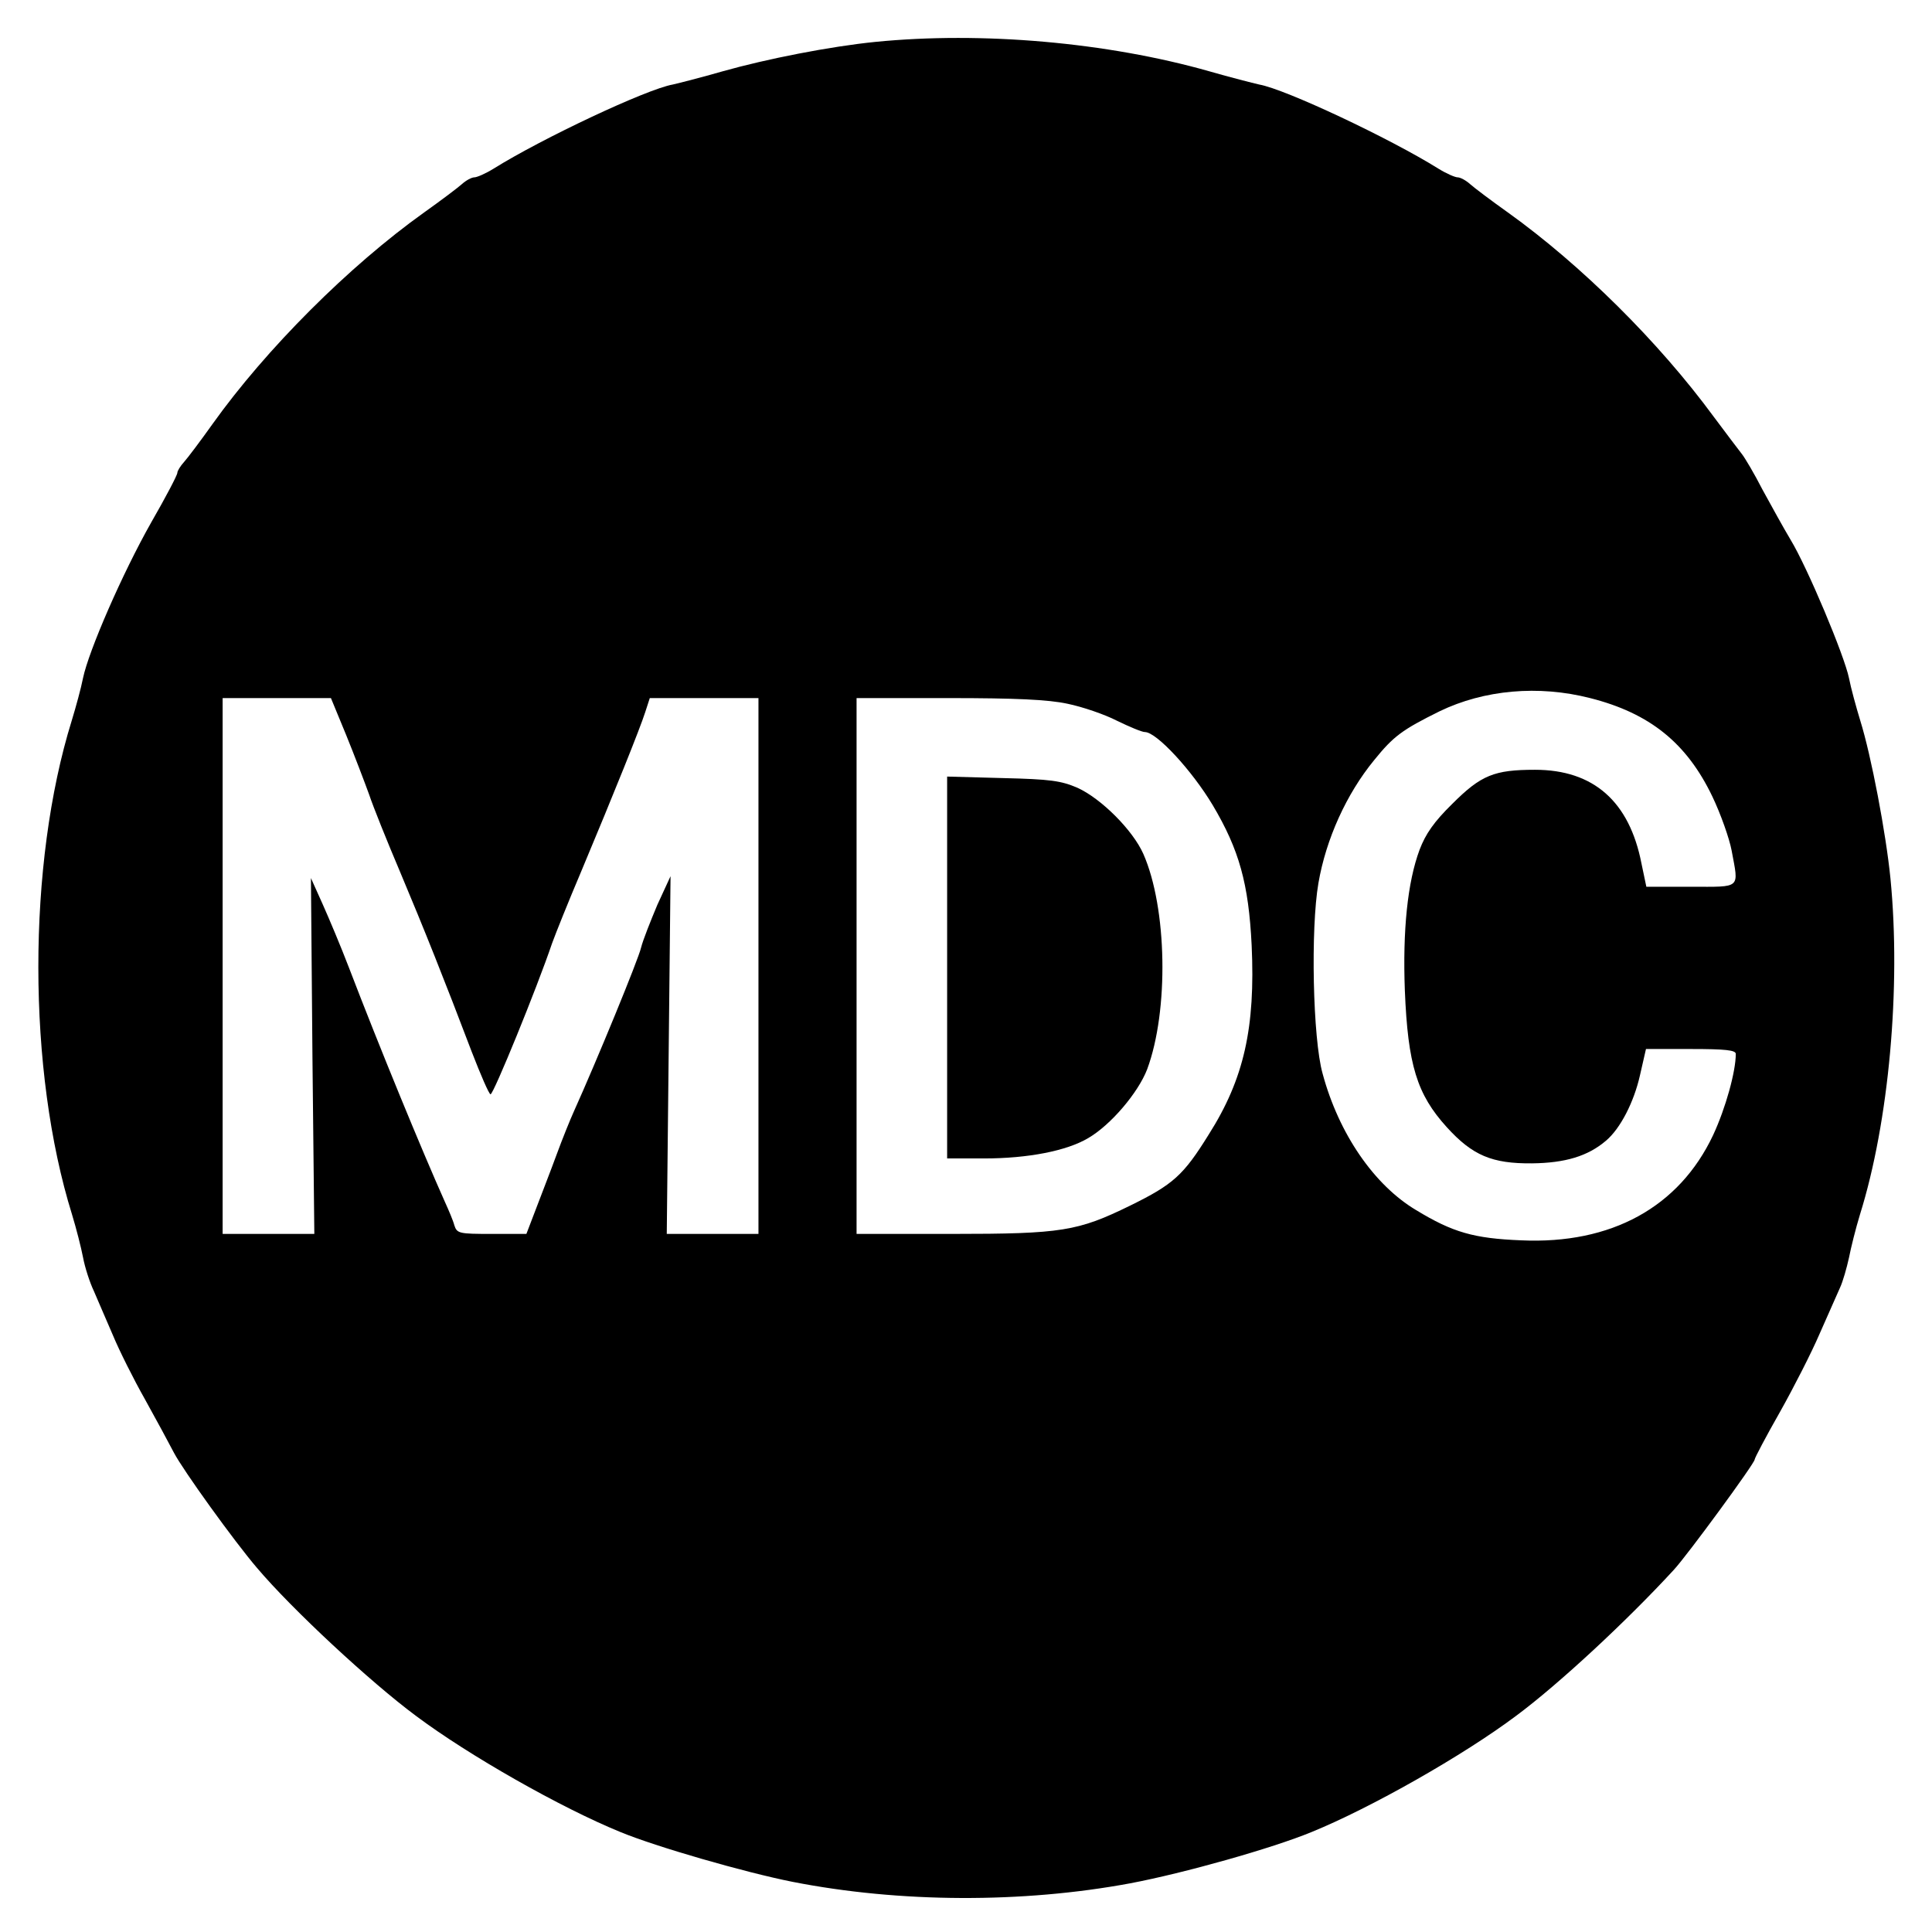
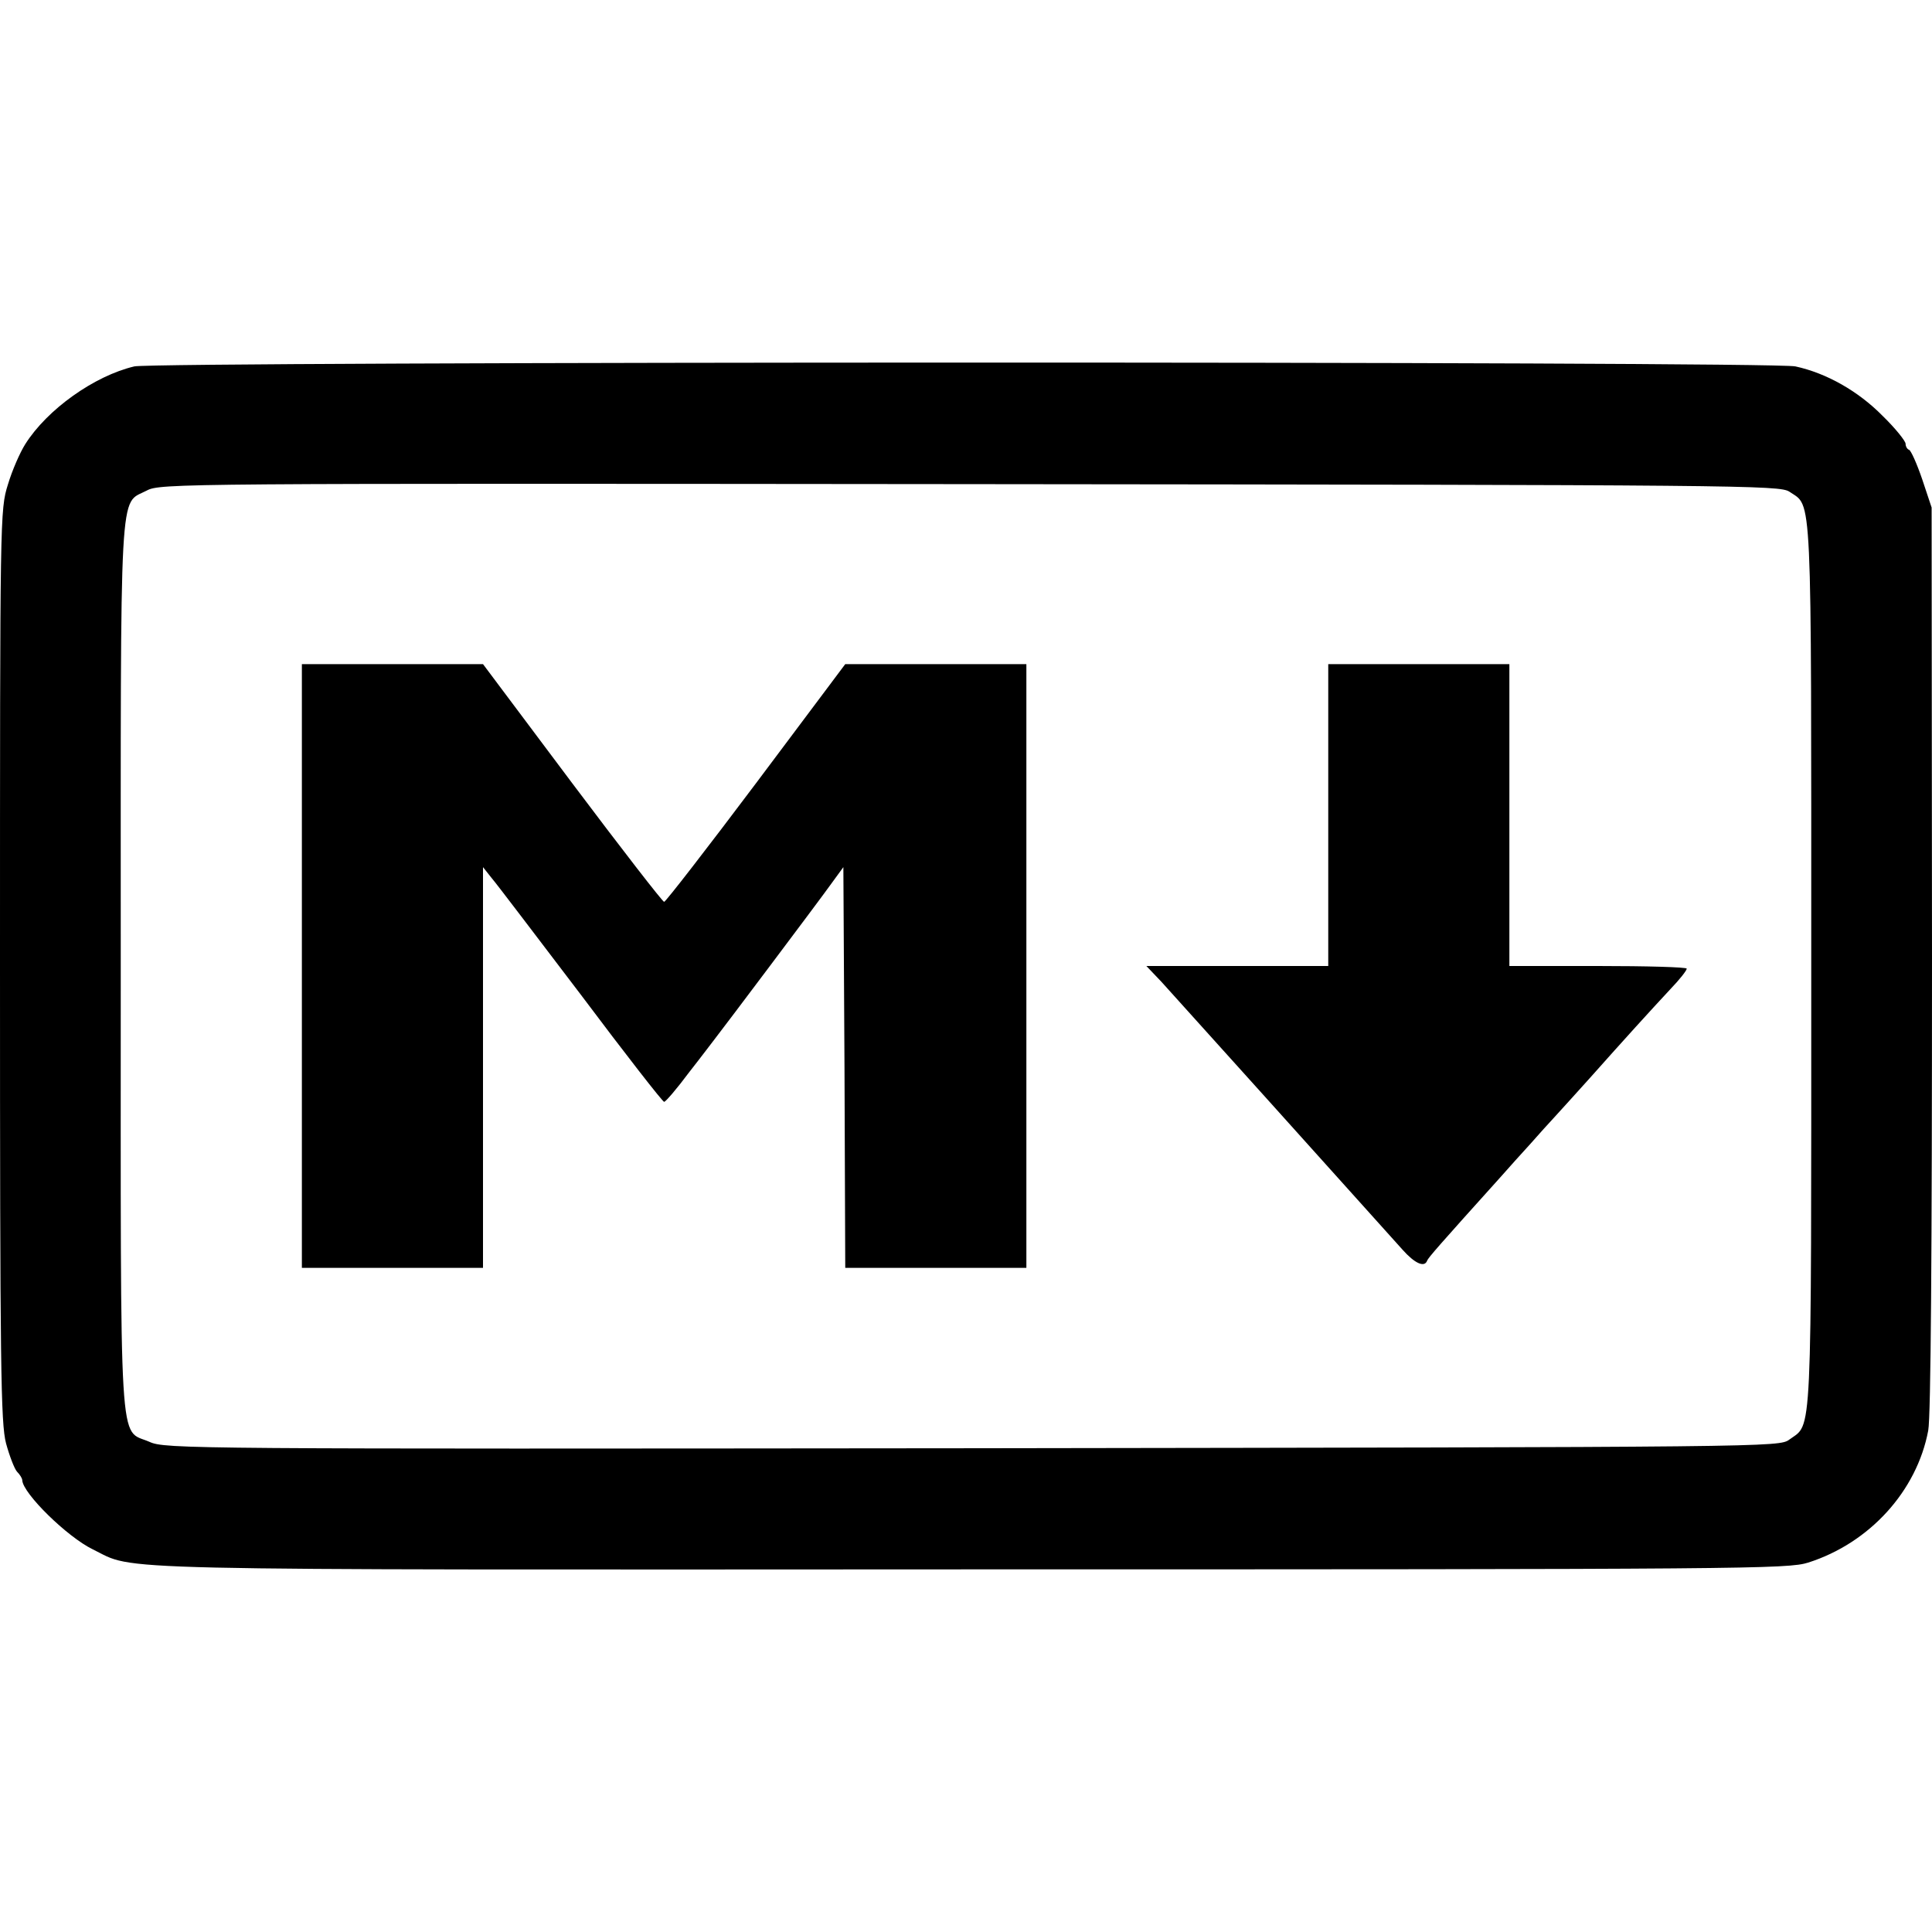
<svg xmlns="http://www.w3.org/2000/svg" version="1.0" width="512pt" height="512pt" viewBox="0 0 512 512" preserveAspectRatio="xMidYMid meet">
  <g transform="translate(0,512) scale(0.1,-0.1)" fill="#000000" stroke="none">
-     <path d="M2320 5009 c-120 -12 -288 -45 -405 -78 -55 -16 -115 -31 -132 -35 -69 -12 -347 -143 -475 -223 -21 -13 -44 -23 -51 -23 -7 0 -22 -8 -33 -18 -10 -9 -55 -43 -100 -75 -199 -142 -419 -362 -561 -561 -32 -45 -66 -90 -75 -100 -10 -11 -18 -24 -18 -29 0 -6 -31 -65 -69 -131 -77 -136 -166 -341 -181 -413 -5 -26 -19 -77 -30 -113 -118 -380 -118 -927 1 -1309 11 -36 24 -87 29 -113 5 -27 18 -67 29 -90 10 -24 33 -76 50 -116 17 -41 55 -117 85 -170 30 -54 64 -117 77 -142 24 -46 160 -235 220 -305 93 -110 301 -303 421 -392 140 -105 385 -244 542 -308 94 -39 330 -107 456 -132 285 -56 610 -57 895 -4 143 27 377 93 481 136 157 64 402 203 542 308 112 83 294 252 418 387 36 39 214 282 214 292 0 4 30 61 67 126 36 64 84 158 105 207 22 50 46 104 54 122 8 17 18 53 24 80 5 26 18 78 29 114 77 246 109 603 81 890 -12 121 -51 326 -80 419 -11 36 -25 87 -30 113 -12 59 -110 293 -155 367 -18 30 -51 90 -74 132 -22 43 -47 85 -55 95 -8 10 -41 54 -74 98 -146 199 -352 403 -546 542 -45 32 -90 66 -100 75 -11 10 -26 18 -33 18 -7 0 -30 10 -51 23 -128 80 -406 211 -475 223 -17 4 -77 19 -132 35 -271 77 -603 106 -885 78z m1894 -1739 c158 -40 256 -119 324 -261 22 -46 45 -111 51 -143 19 -103 27 -96 -108 -96 l-118 0 -13 62 c-32 164 -127 248 -282 248 -108 0 -143 -14 -219 -90 -49 -48 -71 -80 -87 -122 -32 -86 -45 -214 -39 -373 8 -197 32 -275 111 -362 68 -75 120 -97 226 -96 88 1 148 19 196 60 38 32 74 102 90 173 l16 70 119 0 c92 0 119 -3 119 -13 0 -47 -27 -144 -60 -215 -90 -191 -270 -290 -509 -279 -125 5 -181 21 -278 80 -111 66 -205 202 -248 362 -26 92 -32 384 -11 505 20 116 74 236 148 326 51 63 74 80 173 129 118 57 262 70 399 35z m-3297 -97 c22 -54 49 -125 61 -158 11 -33 48 -125 82 -205 64 -152 119 -290 190 -477 24 -62 46 -113 50 -113 8 0 123 282 163 400 9 25 43 110 77 190 88 210 156 379 170 423 l12 37 144 0 144 0 0 -710 0 -710 -121 0 -122 0 5 474 5 474 -35 -76 c-18 -43 -38 -93 -43 -113 -7 -31 -118 -301 -178 -434 -10 -22 -31 -74 -46 -115 -15 -41 -40 -105 -54 -142 l-26 -68 -92 0 c-86 0 -92 1 -99 23 -3 12 -15 40 -25 62 -60 134 -174 411 -254 620 -21 55 -53 131 -70 169 l-31 69 4 -472 5 -471 -122 0 -121 0 0 710 0 710 143 0 144 0 40 -97z m1912 82 c39 -8 98 -28 131 -45 33 -16 66 -30 74 -30 31 0 125 -102 180 -194 70 -118 95 -208 103 -371 10 -218 -20 -354 -114 -502 -67 -108 -94 -132 -208 -188 -139 -68 -181 -75 -472 -75 l-253 0 0 710 0 710 244 0 c178 0 264 -4 315 -15z" />
-     <path d="M2510 2556 l0 -506 98 0 c116 0 219 20 276 54 60 35 132 120 156 182 58 156 53 428 -10 571 -28 63 -111 146 -174 175 -44 19 -72 23 -198 26 l-148 4 0 -506z" />
+     <path d="M356 4149 c-106 -25 -231 -114 -289 -206 -14 -22 -35 -70 -46 -107 -21 -67 -21 -80 -21 -1274 0 -1064 2 -1214 16 -1267 9 -33 22 -67 29 -75 8 -8 14 -18 14 -23 2 -35 119 -150 187 -183 117 -57 -24 -54 2324 -53 2065 0 2168 1 2222 18 163 52 288 190 318 350 7 35 10 483 10 1250 l-1 1196 -25 75 c-14 41 -30 77 -35 78 -5 2 -9 9 -9 16 0 7 -27 41 -61 74 -64 65 -148 113 -231 131 -60 14 -4345 13 -4402 0z m4386 -332 c61 -42 58 28 58 -1257 0 -1283 3 -1210 -58 -1255 -27 -20 -45 -20 -2165 -23 -2073 -2 -2140 -2 -2181 17 -82 36 -76 -61 -76 1261 0 1307 -5 1221 69 1260 35 19 87 19 2181 17 2051 -2 2146 -3 2172 -20z" />
+     <path d="M800 2560 l0 -800 240 0 240 0 0 531 0 531 23 -29 c13 -15 119 -155 237 -310 117 -156 216 -283 220 -283 4 0 34 35 66 78 33 42 63 82 67 87 22 28 277 367 307 409 l35 48 3 -531 2 -531 240 0 240 0 0 800 0 800 -240 0 -240 0 -236 -315 c-130 -173 -240 -315 -244 -315 -4 0 -114 142 -244 315 l-236 315 -240 0 -240 0 0 -800z" />
+     <path d="M3520 2960 l0 -400 -241 0 -241 0 40 -42 c32 -35 500 -555 639 -710 32 -36 58 -48 65 -29 3 8 31 40 194 221 22 25 58 65 80 89 21 24 50 56 64 71 14 15 57 63 95 105 88 99 158 176 212 234 24 25 43 49 43 54 0 4 -106 7 -235 7 l-235 0 0 400 0 400 -240 0 -240 0 0 -400z" />
  </g>
</svg>
